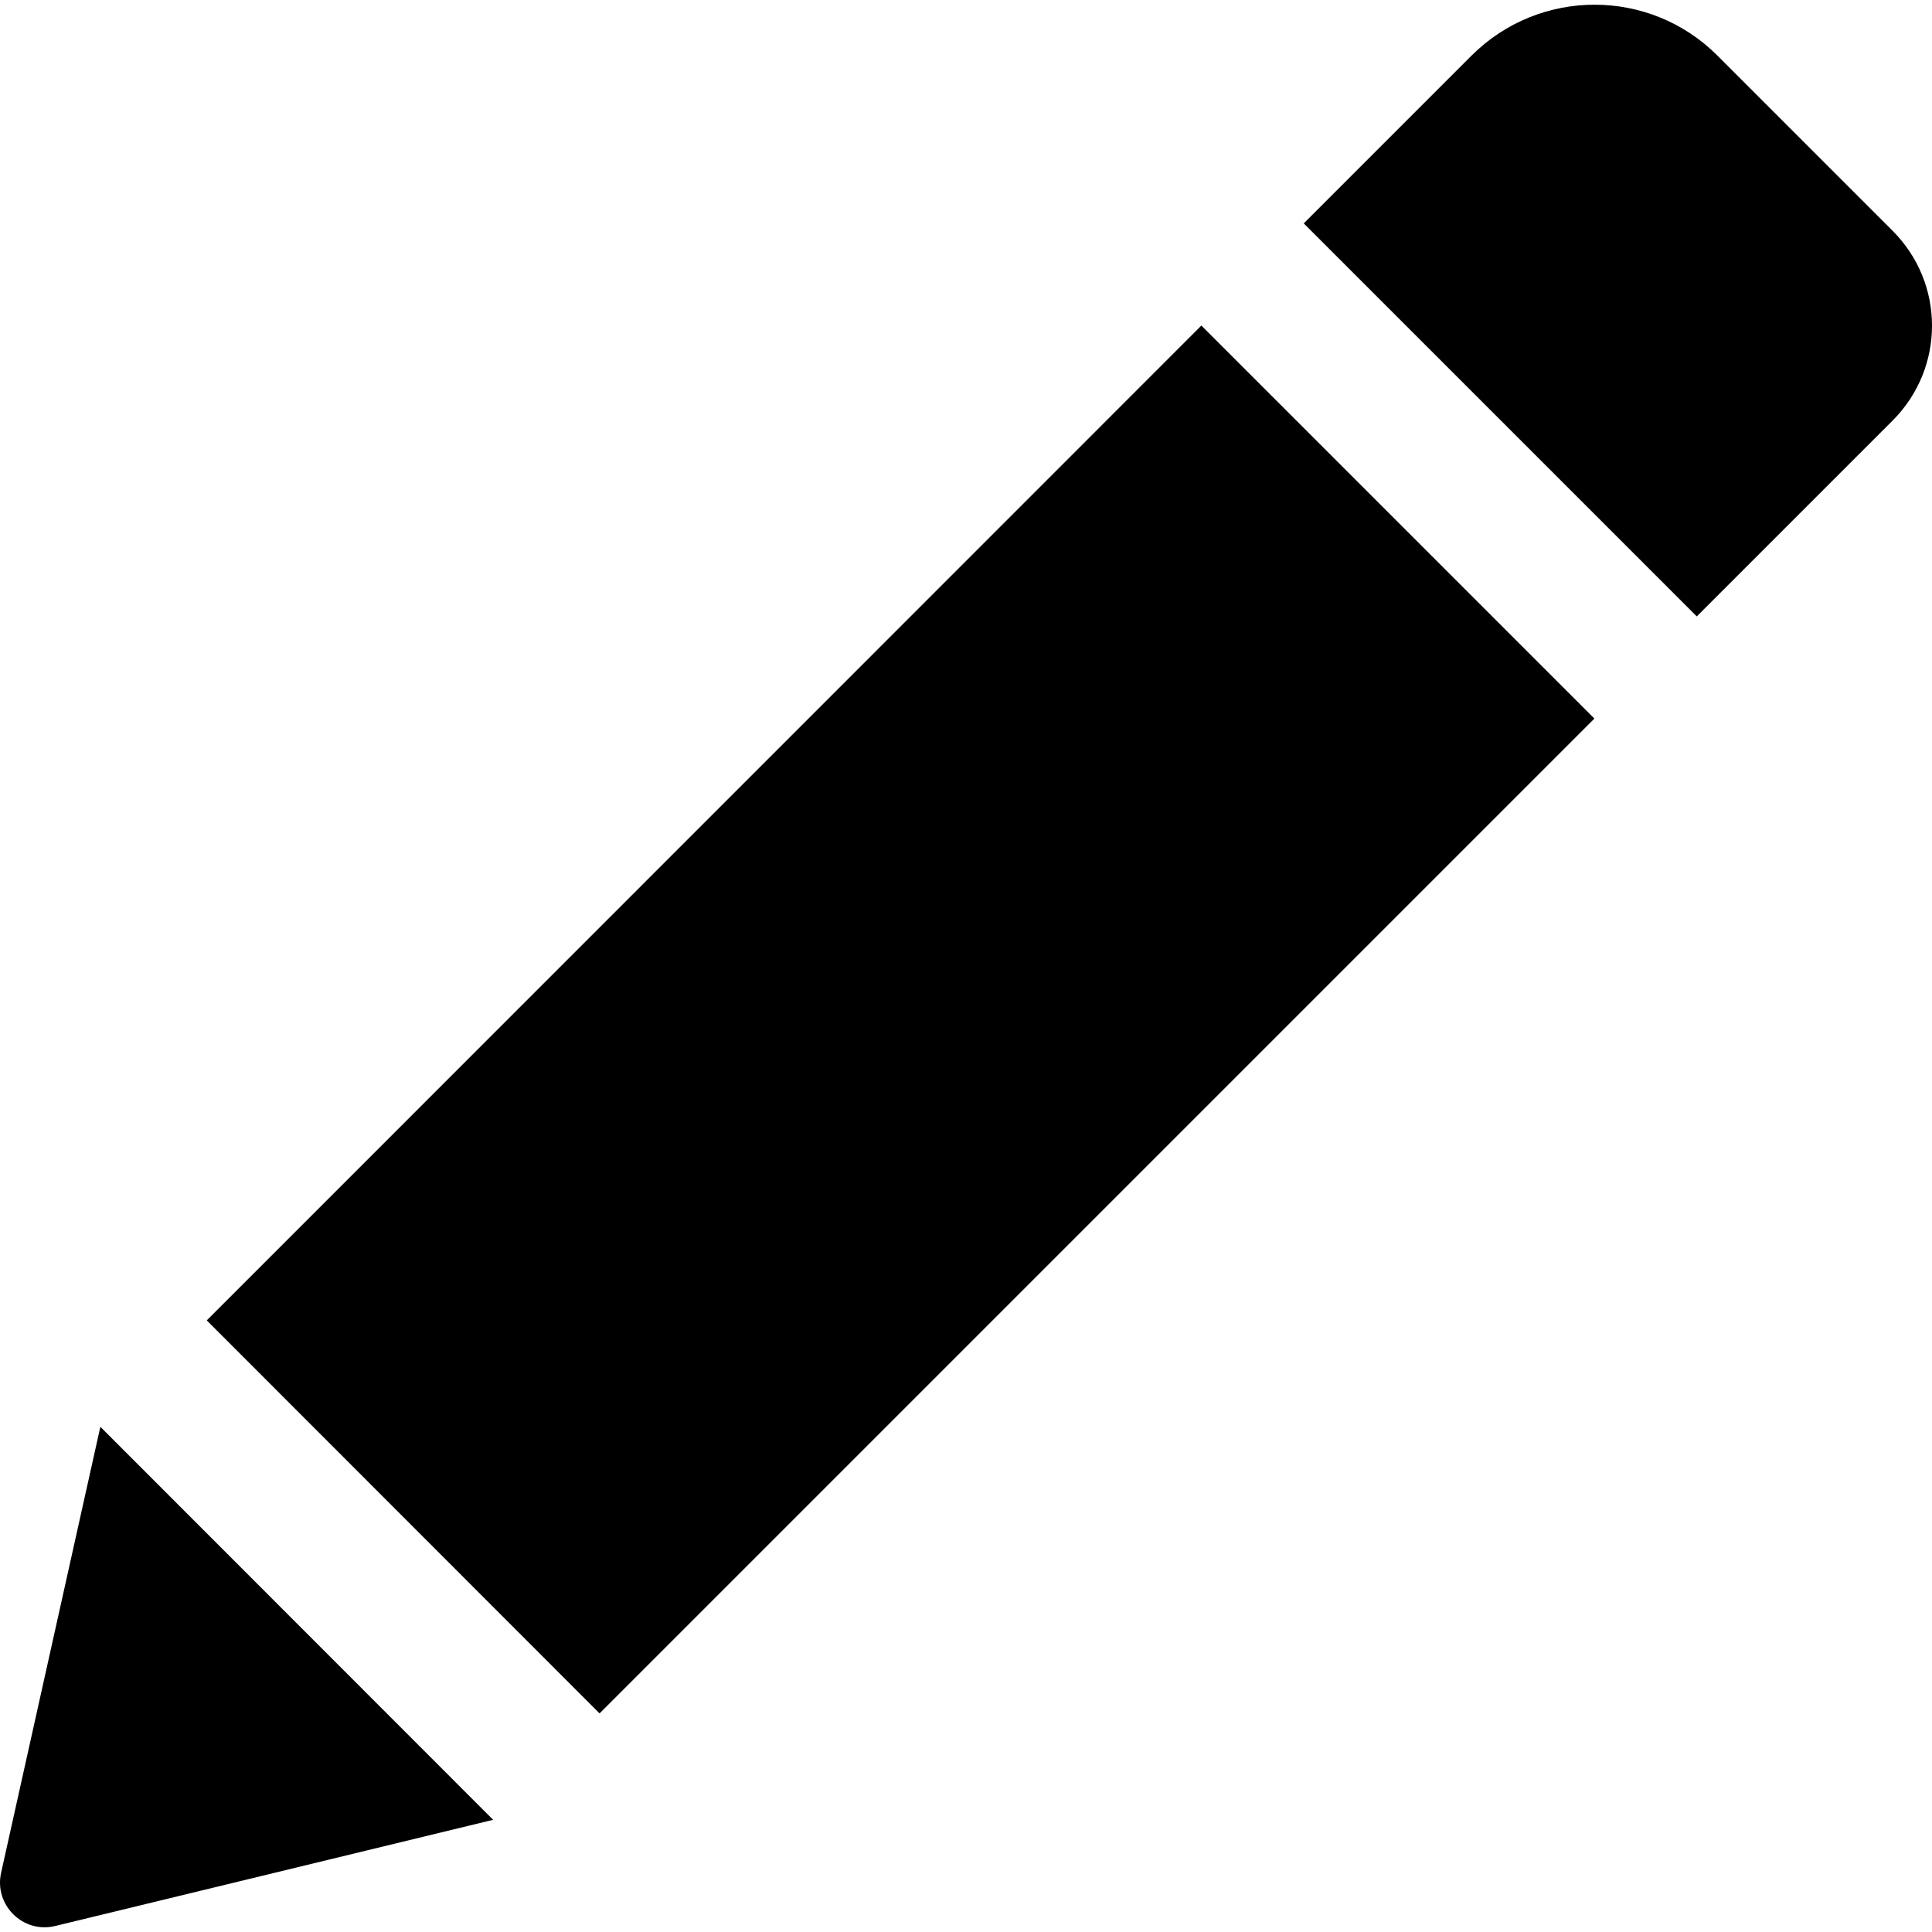
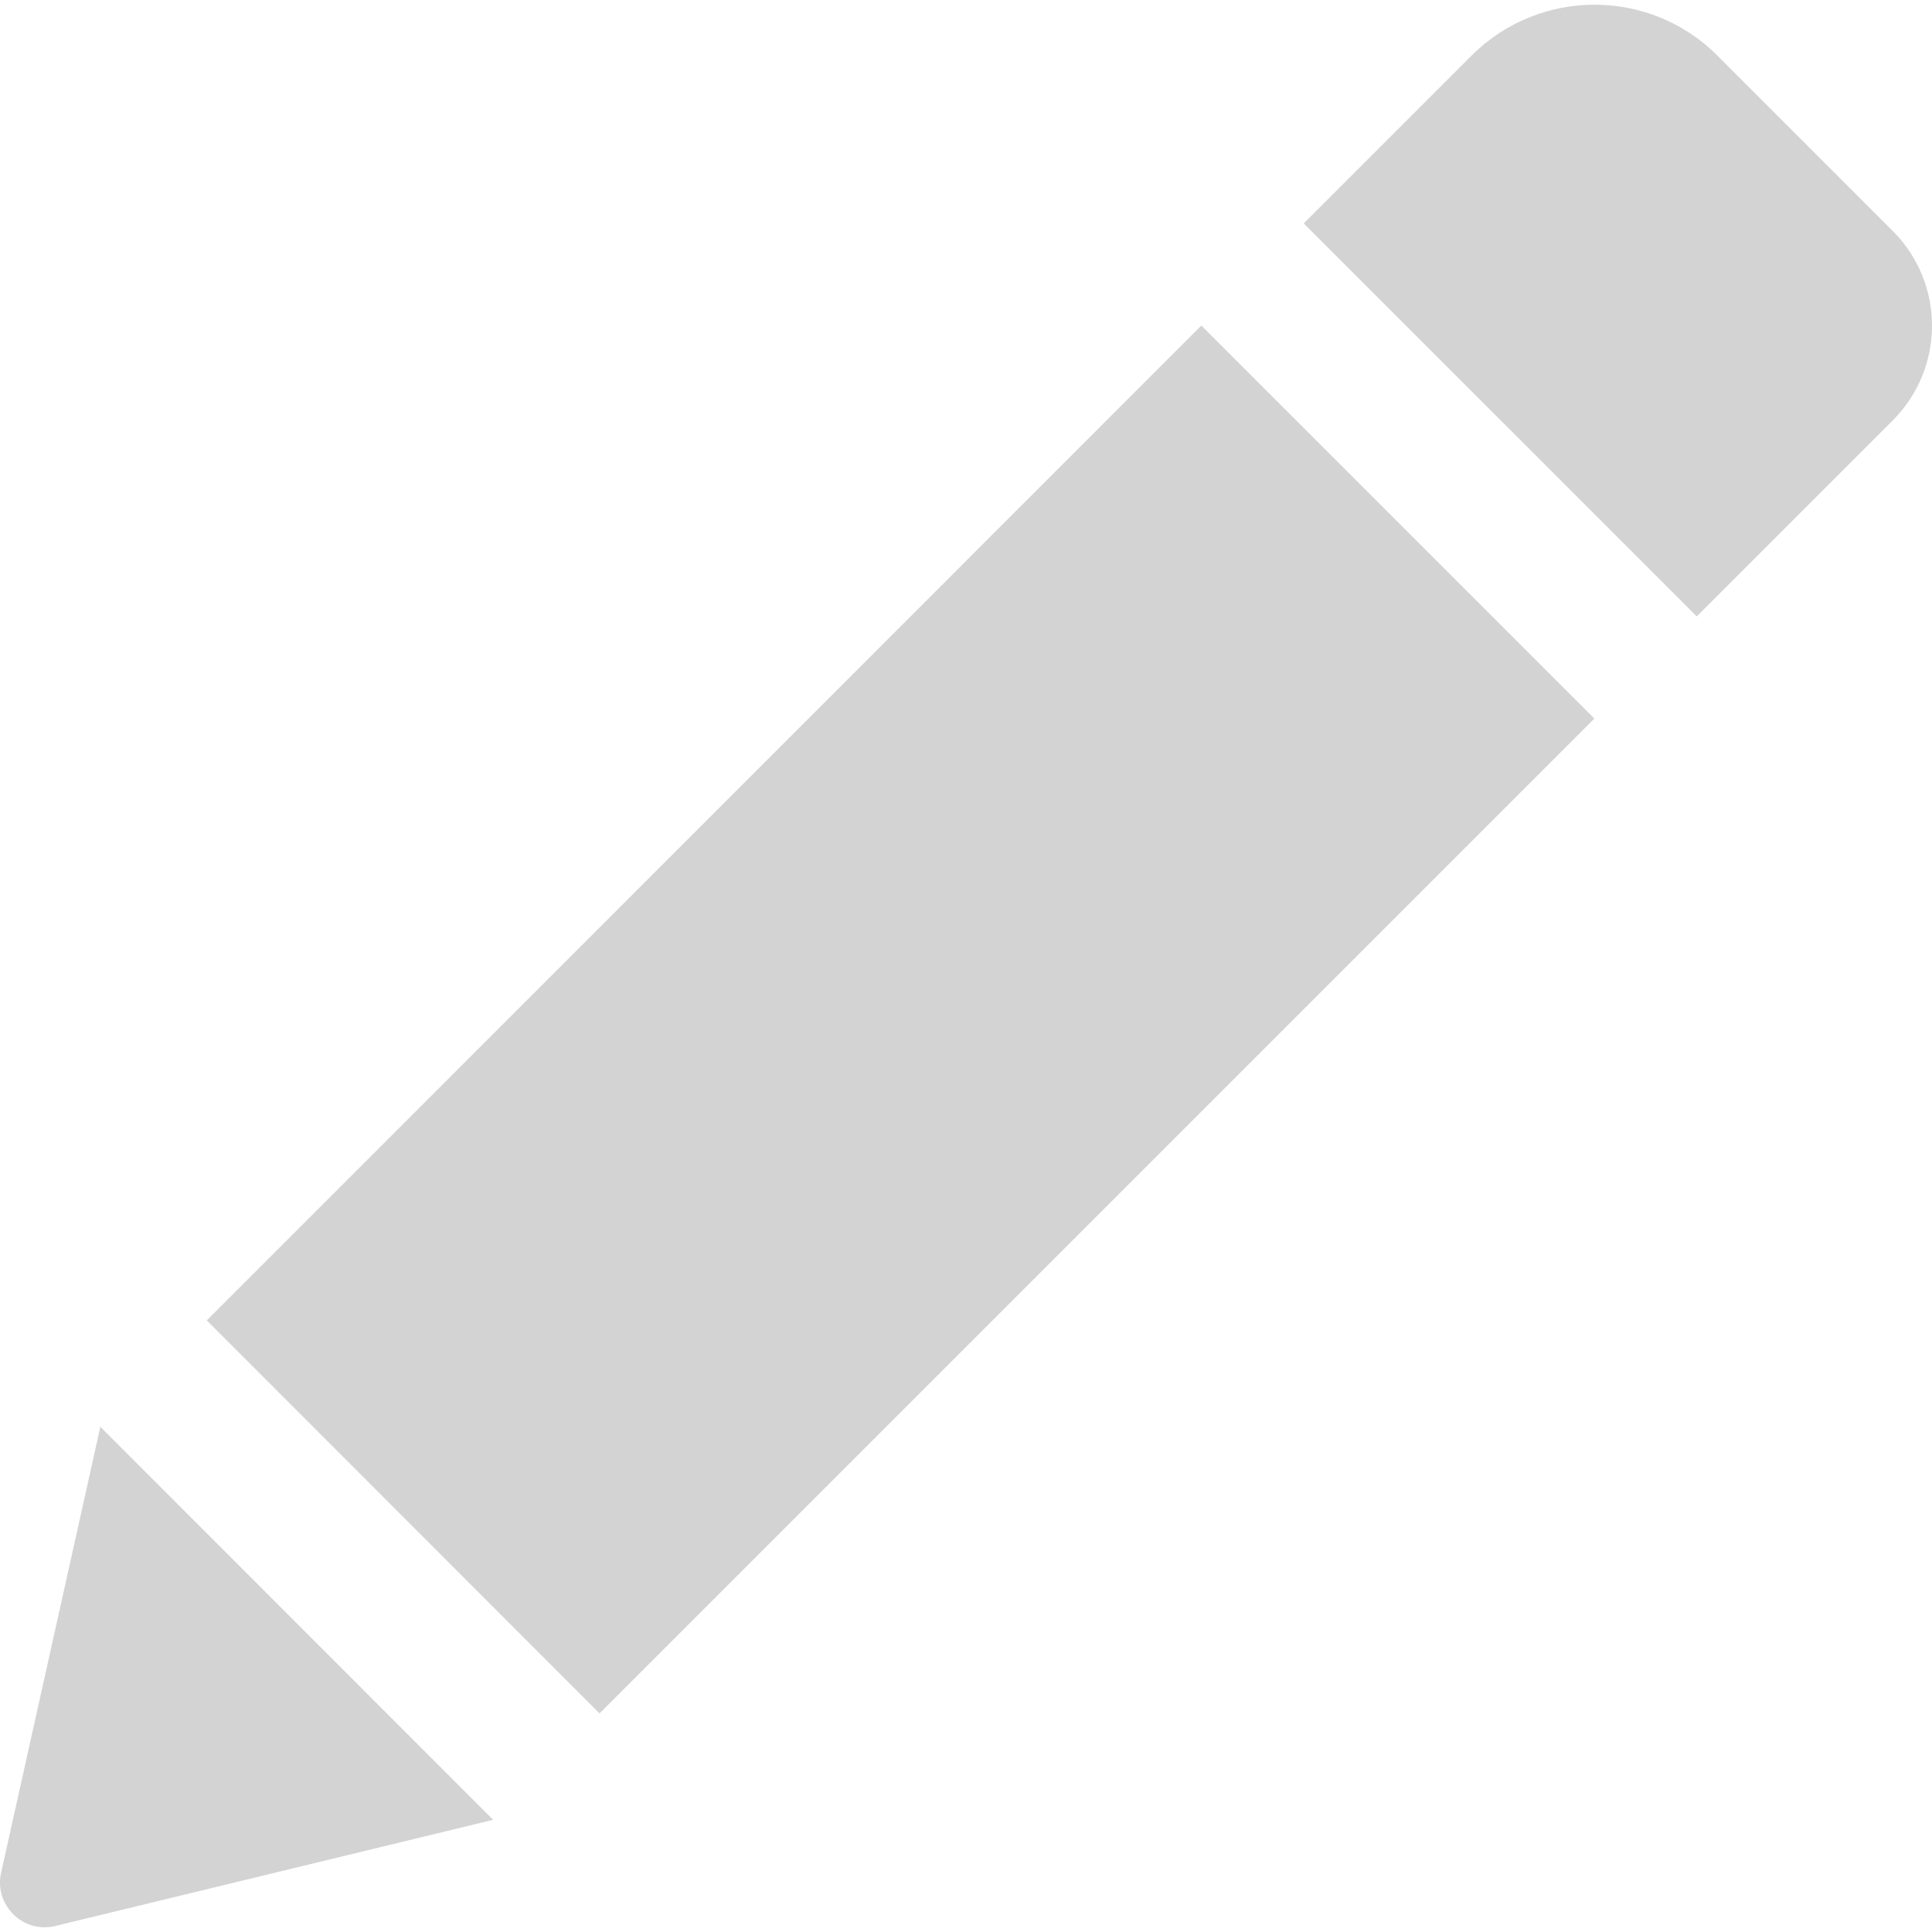
<svg xmlns="http://www.w3.org/2000/svg" version="1.1" id="Capa_1" x="0px" y="0px" width="528.899px" height="528.899px" viewBox="0 0 528.899 528.899" style="enable-background:new 0 0 528.899 528.899;" xml:space="preserve">
  <g>
-     <path d="M328.883,89.125l107.59,107.589l-272.34,272.34L56.604,361.465L328.883,89.125z M518.113,63.177l-47.981-47.981   c-18.543-18.543-48.653-18.543-67.259,0l-45.961,45.961l107.59,107.59l53.611-53.611   C532.495,100.753,532.495,77.559,518.113,63.177z M0.3,512.69c-1.958,8.812,5.998,16.708,14.811,14.565l119.891-29.069   L27.473,390.597L0.3,512.69z" />
+     <path fill="lightgray" d="M328.883,89.125l107.59,107.589l-272.34,272.34L56.604,361.465L328.883,89.125z M518.113,63.177l-47.981-47.981   c-18.543-18.543-48.653-18.543-67.259,0l-45.961,45.961l107.59,107.59l53.611-53.611   C532.495,100.753,532.495,77.559,518.113,63.177z M0.3,512.69c-1.958,8.812,5.998,16.708,14.811,14.565l119.891-29.069   L27.473,390.597L0.3,512.69z" />
  </g>
  <g>
</g>
  <g>
</g>
  <g>
</g>
  <g>
</g>
  <g>
</g>
  <g>
</g>
  <g>
</g>
  <g>
</g>
  <g>
</g>
  <g>
</g>
  <g>
</g>
  <g>
</g>
  <g>
</g>
  <g>
</g>
  <g>
</g>
</svg>
